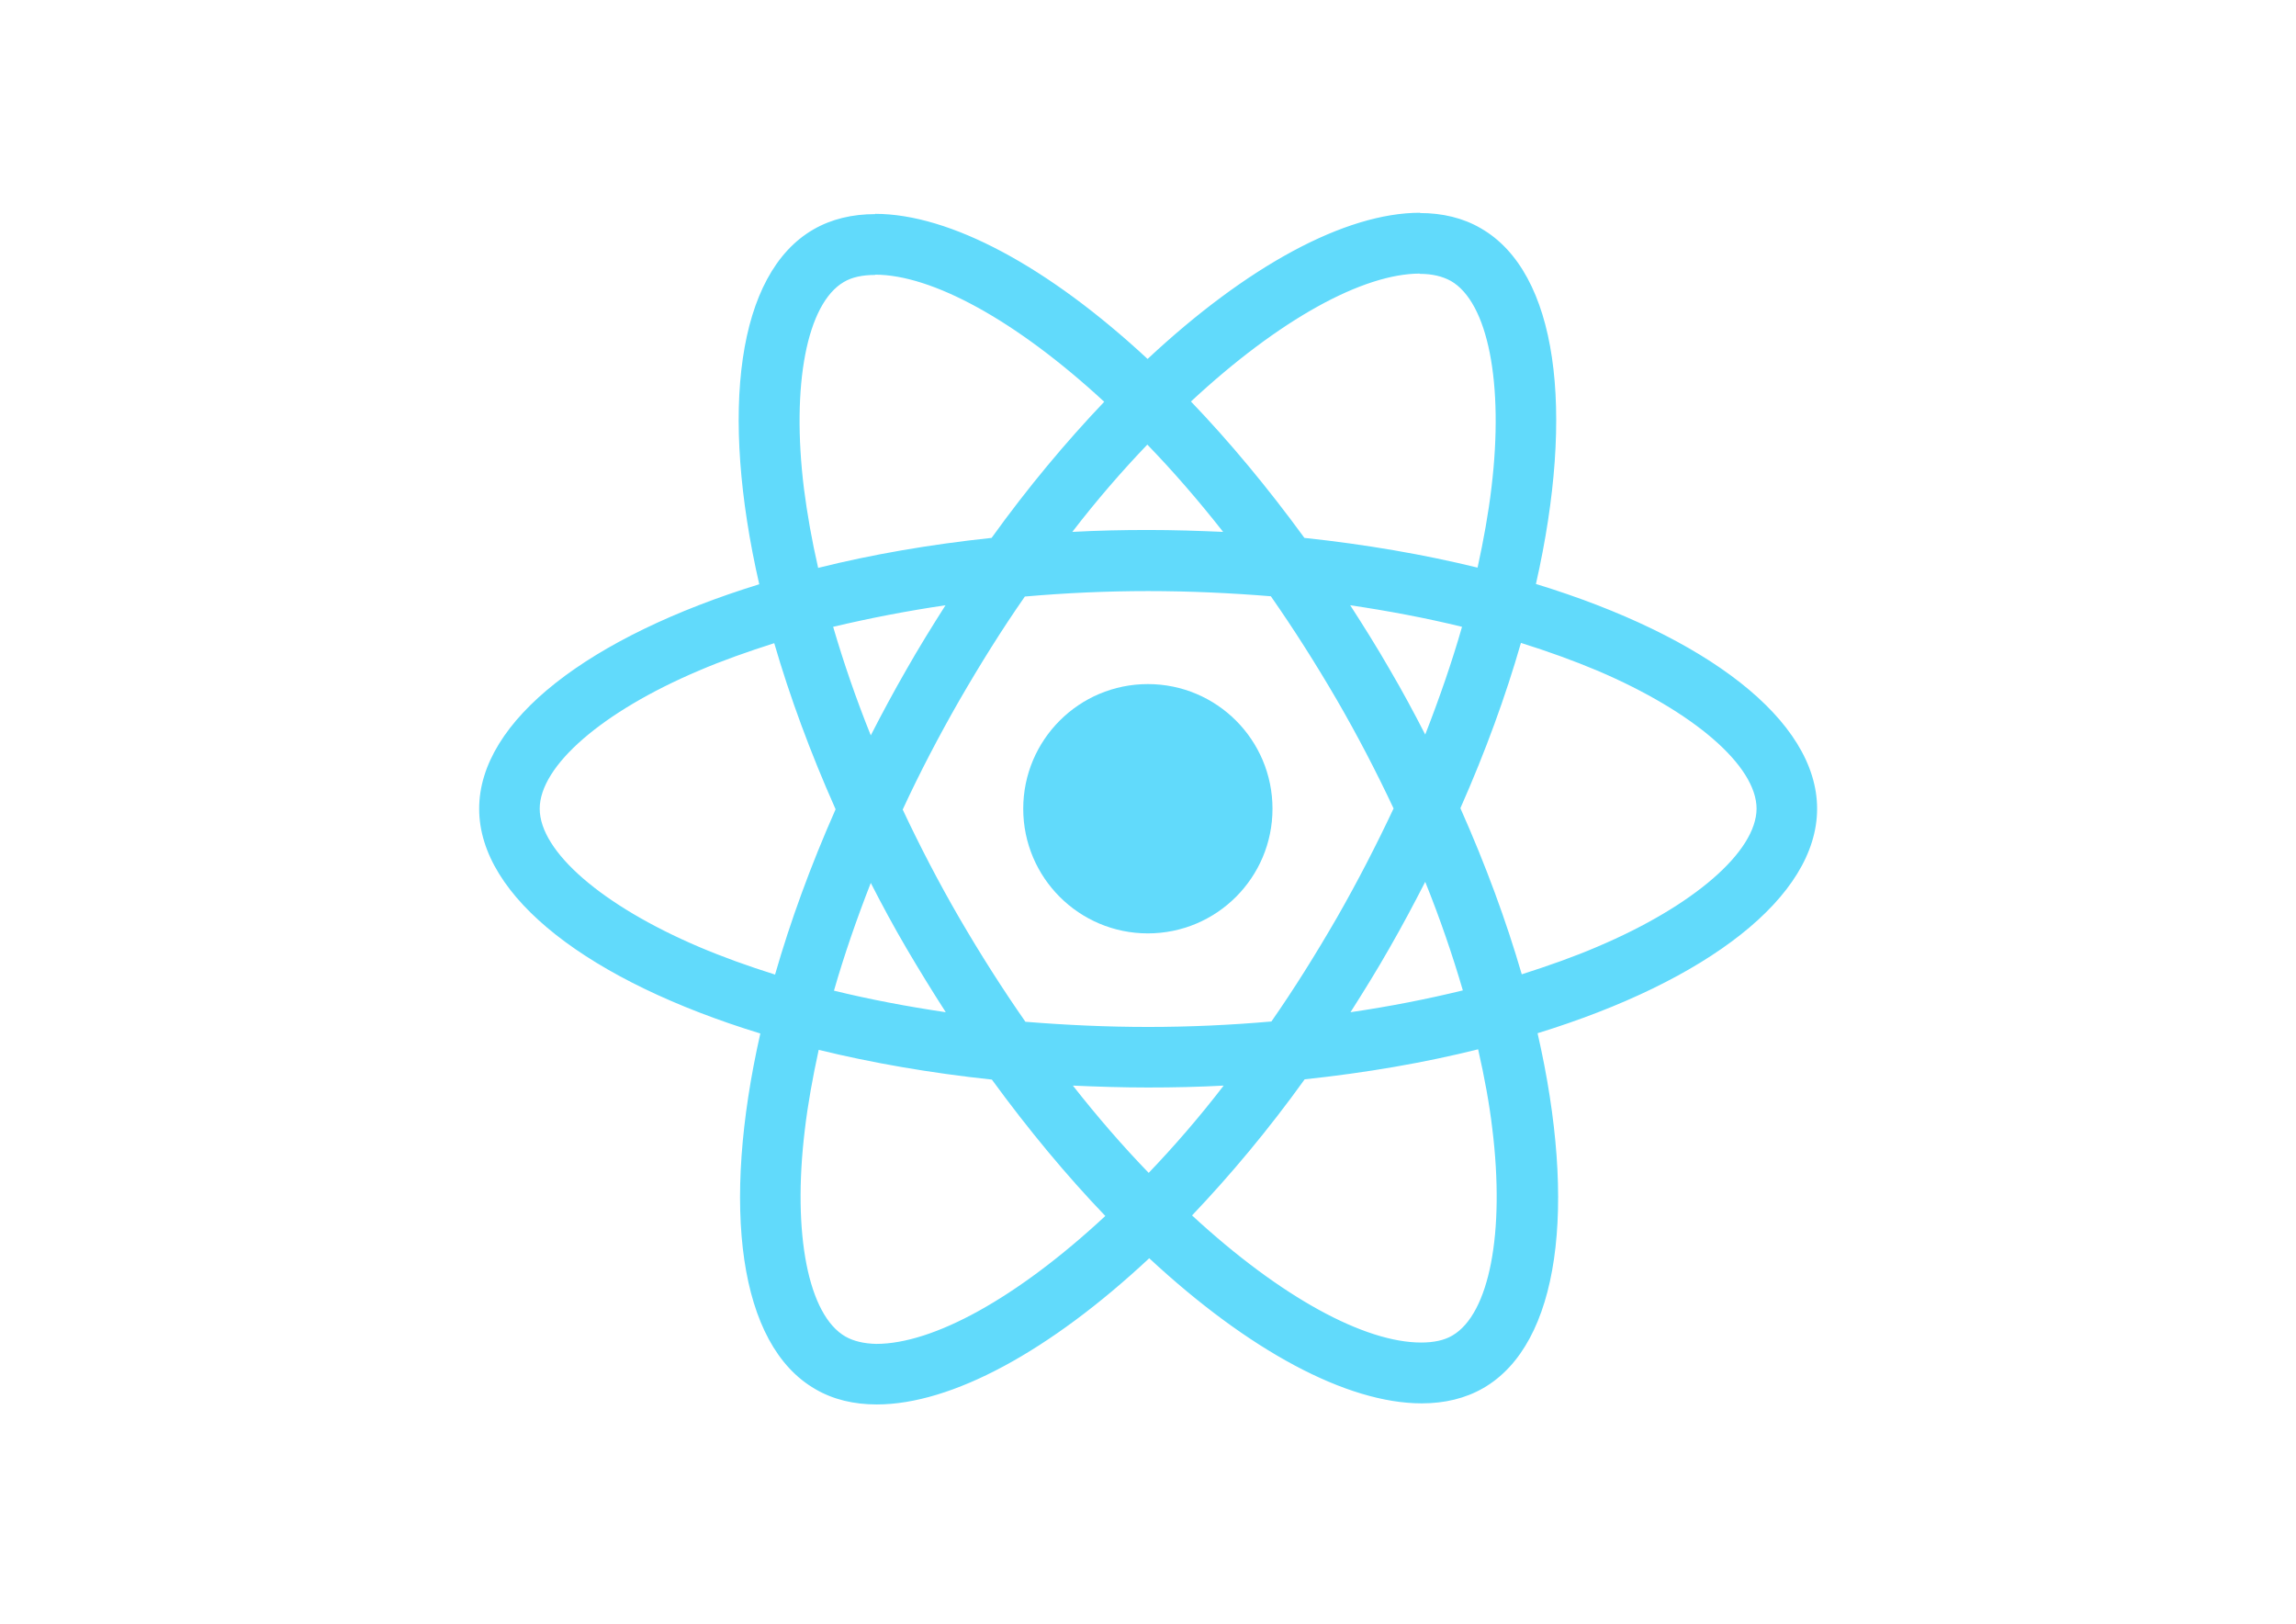
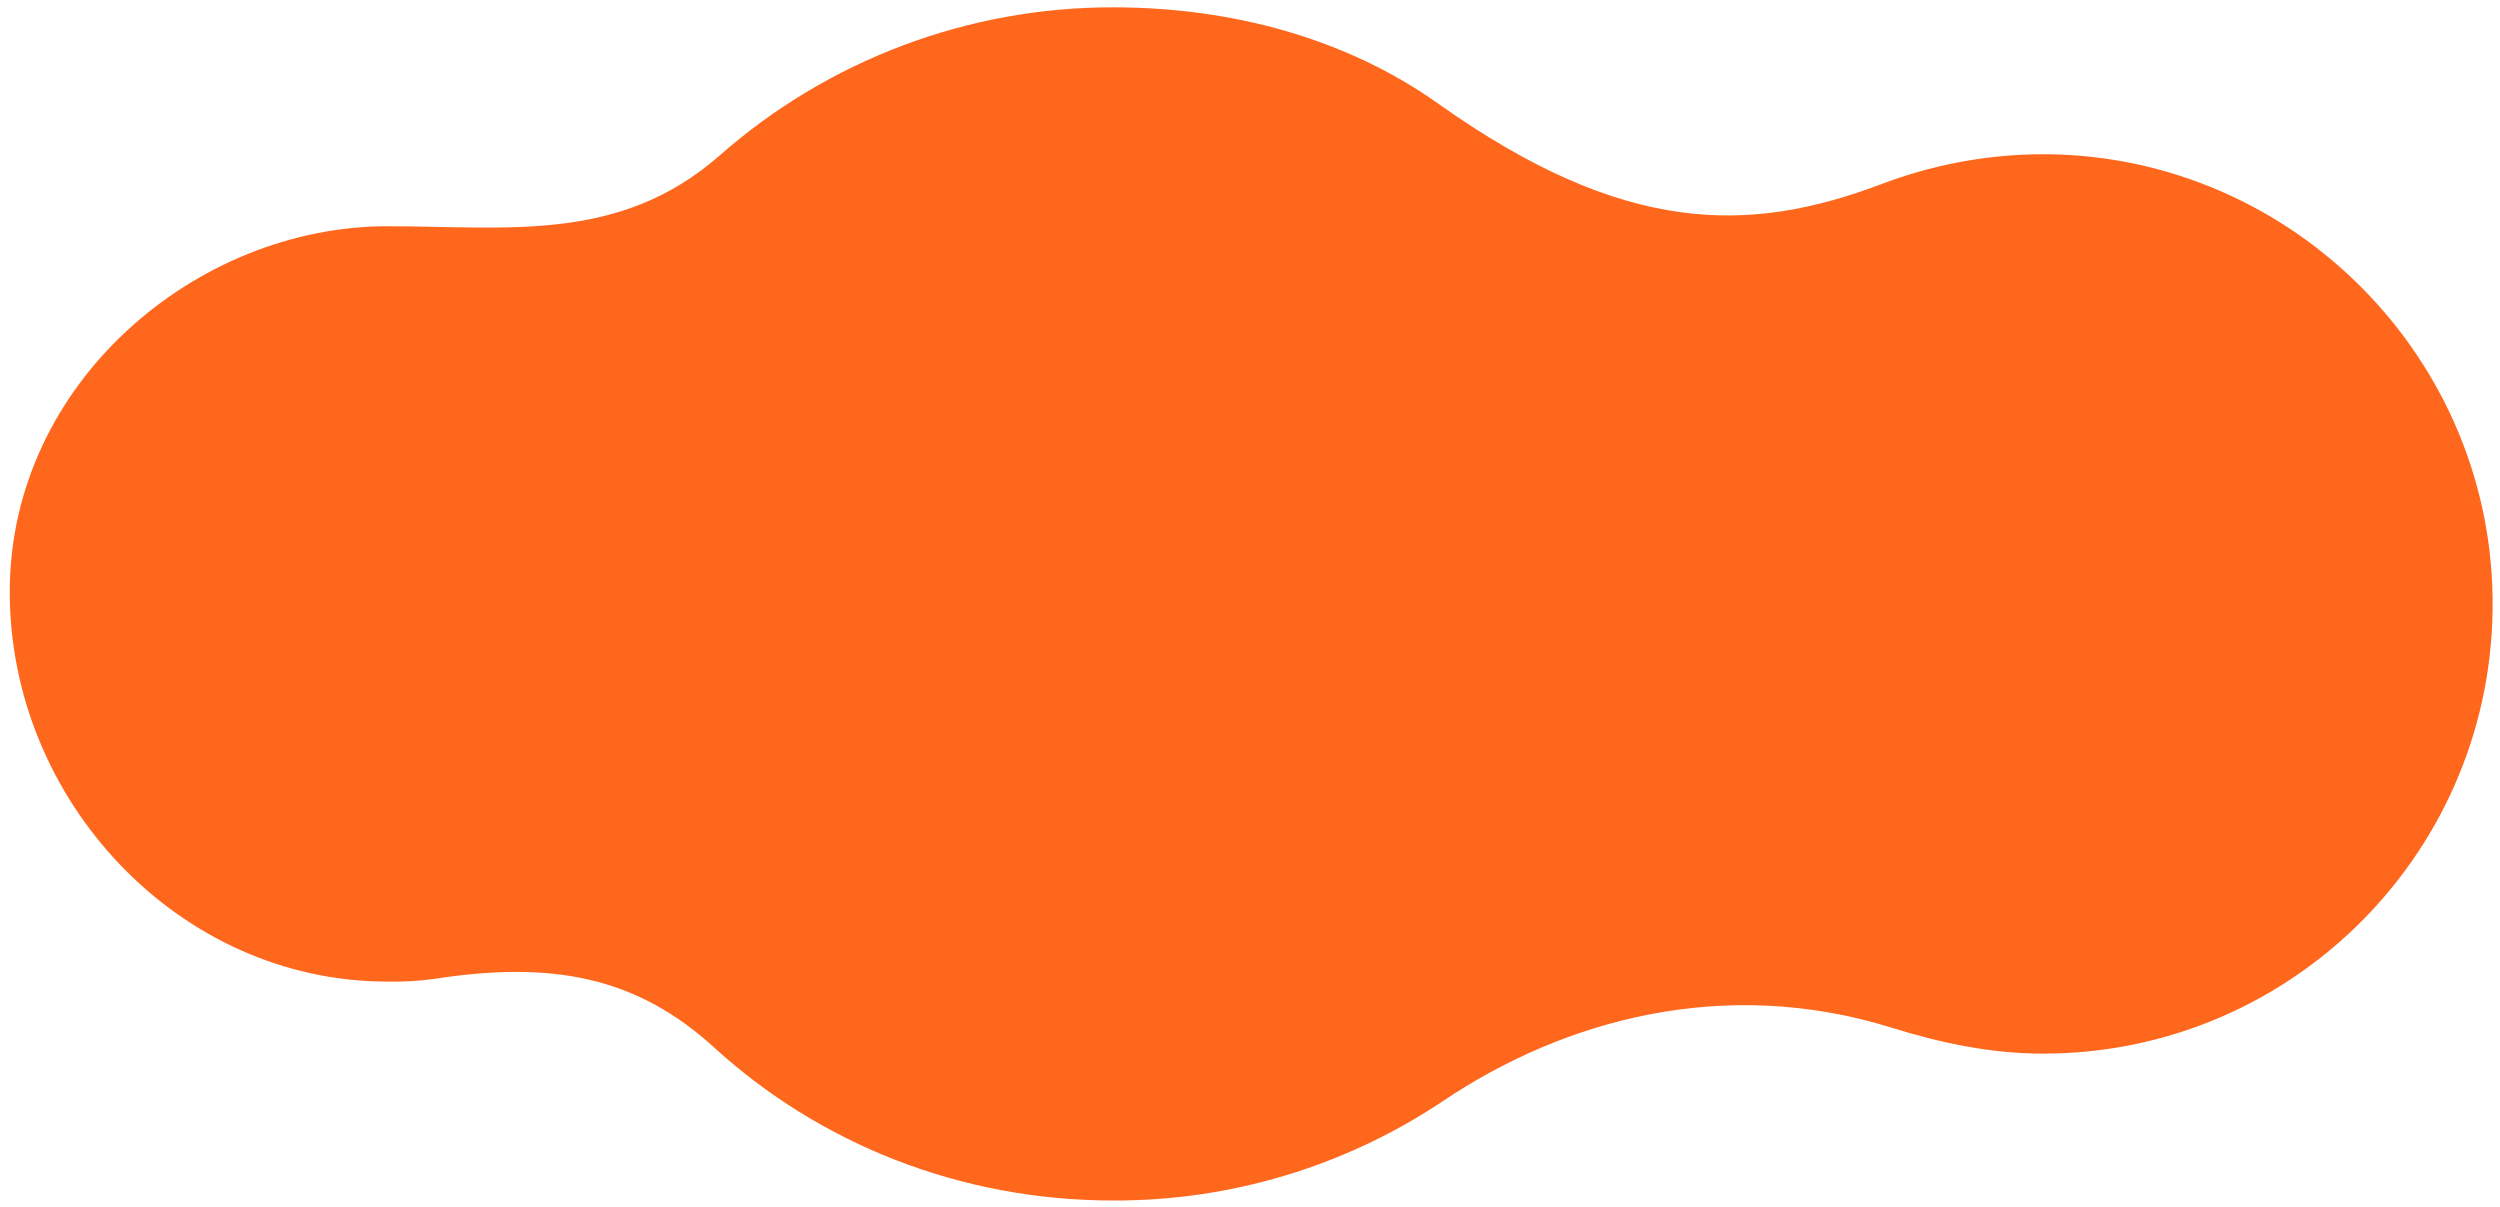
- <svg xmlns="http://www.w3.org/2000/svg" viewBox="0 0 841.9 595.3">
-   <g fill="#61DAFB">
-     <path d="M666.3 296.5c0-32.5-40.7-63.3-103.1-82.4 14.4-63.6 8-114.2-20.2-130.4-6.5-3.8-14.1-5.6-22.4-5.6v22.3c4.6 0 8.3.9 11.4 2.6 13.6 7.8 19.5 37.5 14.9 75.7-1.1 9.4-2.9 19.3-5.1 29.4-19.6-4.8-41-8.5-63.5-10.9-13.5-18.5-27.5-35.3-41.6-50 32.6-30.3 63.2-46.9 84-46.9V78c-27.5 0-63.5 19.6-99.9 53.6-36.4-33.8-72.4-53.2-99.9-53.2v22.3c20.7 0 51.4 16.5 84 46.6-14 14.7-28 31.4-41.3 49.9-22.6 2.4-44 6.1-63.6 11-2.3-10-4-19.7-5.2-29-4.7-38.2 1.1-67.9 14.6-75.8 3-1.8 6.9-2.6 11.5-2.6V78.5c-8.4 0-16 1.8-22.6 5.6-28.1 16.2-34.4 66.7-19.9 130.1-62.2 19.2-102.7 49.9-102.7 82.3 0 32.5 40.7 63.3 103.1 82.4-14.4 63.6-8 114.2 20.2 130.4 6.5 3.8 14.1 5.6 22.5 5.6 27.5 0 63.5-19.6 99.9-53.6 36.4 33.8 72.4 53.2 99.9 53.2 8.4 0 16-1.8 22.6-5.6 28.1-16.2 34.4-66.7 19.9-130.1 62-19.1 102.5-49.9 102.5-82.3zm-130.2-66.7c-3.7 12.9-8.3 26.2-13.5 39.5-4.1-8-8.4-16-13.1-24-4.6-8-9.5-15.8-14.4-23.4 14.2 2.1 27.9 4.7 41 7.9zm-45.8 106.5c-7.8 13.5-15.8 26.3-24.1 38.2-14.9 1.3-30 2-45.2 2-15.1 0-30.2-.7-45-1.9-8.3-11.9-16.4-24.6-24.2-38-7.6-13.1-14.5-26.4-20.8-39.8 6.2-13.4 13.2-26.8 20.7-39.9 7.8-13.5 15.8-26.3 24.1-38.2 14.9-1.3 30-2 45.2-2 15.1 0 30.2.7 45 1.9 8.3 11.9 16.4 24.6 24.2 38 7.6 13.1 14.5 26.4 20.8 39.8-6.3 13.4-13.2 26.8-20.7 39.9zm32.3-13c5.4 13.4 10 26.8 13.8 39.8-13.1 3.2-26.9 5.9-41.2 8 4.9-7.7 9.8-15.6 14.4-23.7 4.6-8 8.9-16.1 13-24.1zM421.2 430c-9.3-9.6-18.6-20.3-27.8-32 9 .4 18.2.7 27.5.7 9.4 0 18.7-.2 27.8-.7-9 11.7-18.3 22.4-27.5 32zm-74.4-58.9c-14.2-2.1-27.9-4.7-41-7.9 3.7-12.9 8.3-26.2 13.5-39.5 4.1 8 8.4 16 13.1 24 4.7 8 9.5 15.8 14.4 23.4zM420.7 163c9.3 9.6 18.6 20.3 27.8 32-9-.4-18.2-.7-27.5-.7-9.4 0-18.7.2-27.8.7 9-11.7 18.3-22.4 27.5-32zm-74 58.9c-4.9 7.7-9.8 15.6-14.4 23.7-4.6 8-8.9 16-13 24-5.4-13.4-10-26.8-13.8-39.8 13.1-3.1 26.9-5.8 41.2-7.9zm-90.5 125.2c-35.4-15.1-58.3-34.9-58.3-50.6 0-15.7 22.9-35.6 58.3-50.6 8.6-3.7 18-7 27.7-10.1 5.7 19.6 13.2 40 22.5 60.9-9.2 20.8-16.6 41.1-22.2 60.6-9.9-3.1-19.3-6.5-28-10.2zM310 490c-13.6-7.8-19.5-37.5-14.9-75.7 1.1-9.4 2.9-19.3 5.1-29.4 19.6 4.8 41 8.5 63.5 10.9 13.5 18.5 27.5 35.3 41.6 50-32.6 30.3-63.2 46.9-84 46.9-4.5-.1-8.3-1-11.3-2.7zm237.2-76.2c4.7 38.2-1.1 67.9-14.6 75.8-3 1.8-6.9 2.6-11.5 2.6-20.7 0-51.4-16.5-84-46.6 14-14.7 28-31.4 41.3-49.9 22.6-2.4 44-6.1 63.6-11 2.3 10.1 4.1 19.8 5.2 29.1zm38.5-66.7c-8.6 3.7-18 7-27.7 10.1-5.7-19.6-13.2-40-22.5-60.9 9.2-20.8 16.6-41.1 22.2-60.6 9.9 3.1 19.3 6.5 28.1 10.2 35.4 15.1 58.3 34.9 58.3 50.6-.1 15.7-23 35.6-58.4 50.6zM320.8 78.4z" />
-     <circle cx="420.9" cy="296.5" r="45.7" />
-     <path d="M520.5 78.1z" />
+ <svg xmlns="http://www.w3.org/2000/svg" width="1024" height="494" viewBox="0 0 1024 494">
+   <defs>
+     <clipPath id="b">
+       <rect width="1024" height="494" />
+     </clipPath>
+   </defs>
+   <g id="a" clip-path="url(#b)">
+     <path d="M1103.355,278.5a187.339,187.339,0,0,0-62.838,12.22c-54.1,20.373-105.179,21.252-181.6-33.015-37.247-26.452-84-39.4-133.1-39.4a243.472,243.472,0,0,0-161.1,60.626c-41.075,36.027-86.673, 29.038-136.147,29.038-78.5,0-154.695,64.374-154.695,149.812s69.256,159.584,154.695,159.584a122.528,122.528,0,0,0,18.9-1.065c48.6-7.576,83.1-.992,114.961,28.081,43.018,39.249,100.566,62.648,163.377, 62.648a241.408,241.408,0,0,0,135.165-40.76c49.6-33.344,115.252-51.359,183.737-30.024,19.62,6.113,40.235,10.622,61.967,10.622,102.6,0,185.611-83.893,184.176-186.824-1.411-101.5-86.012-183.343-187.513-181.541" transform="translate(-269.886 -215.301)" fill="#ff671d" />
  </g>
</svg>
